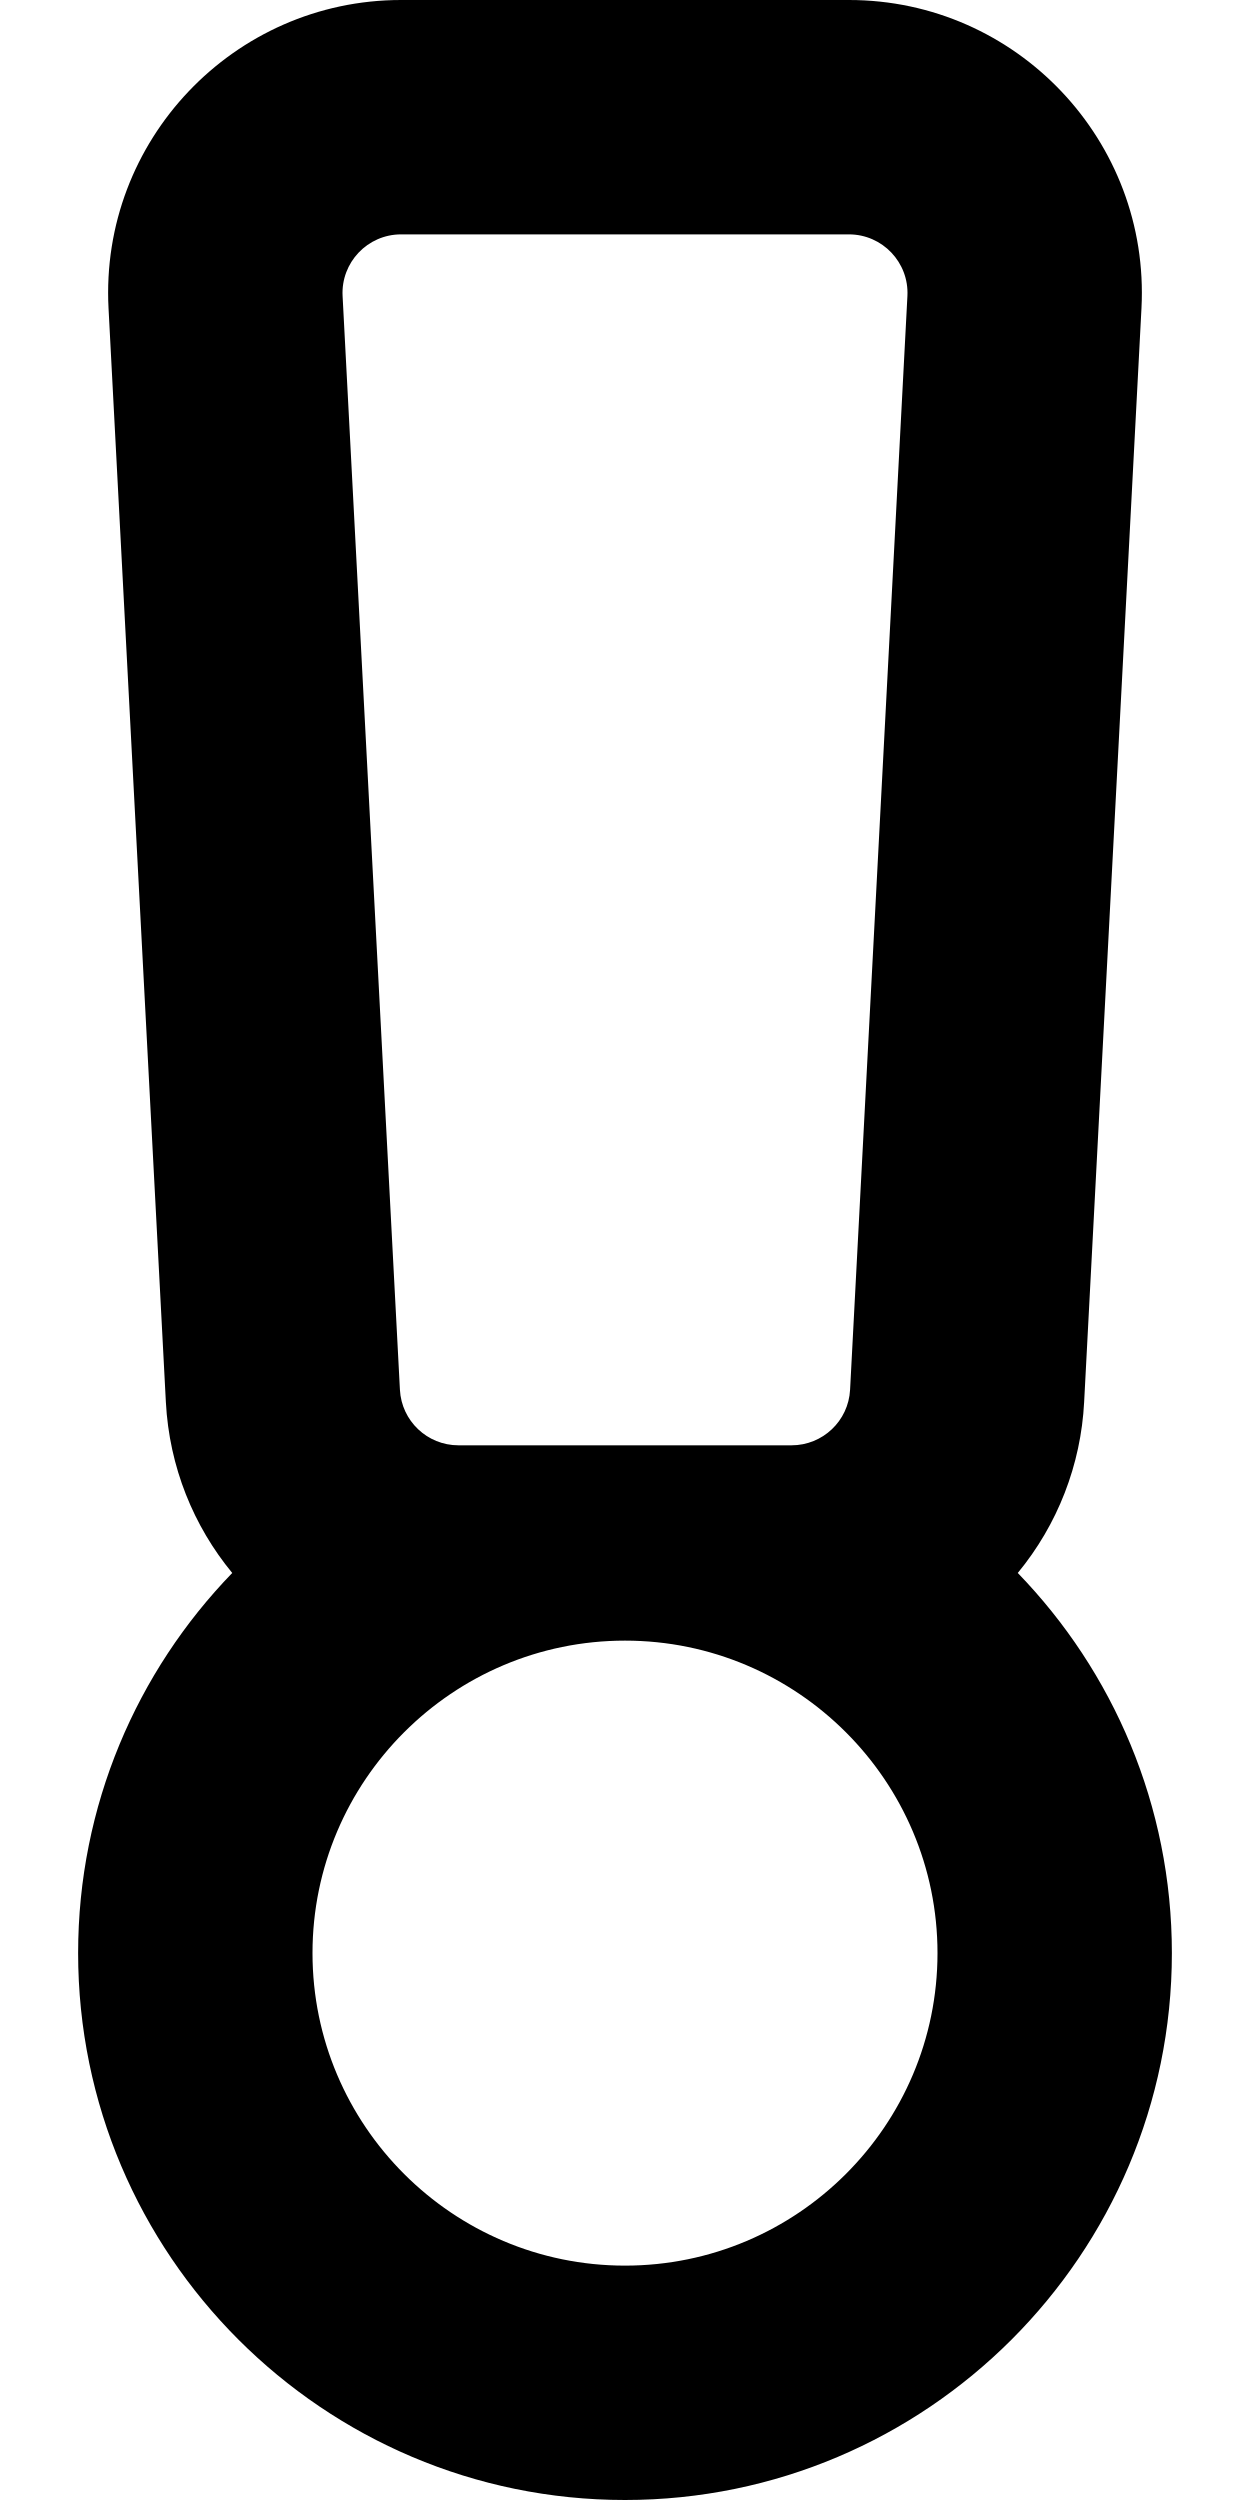
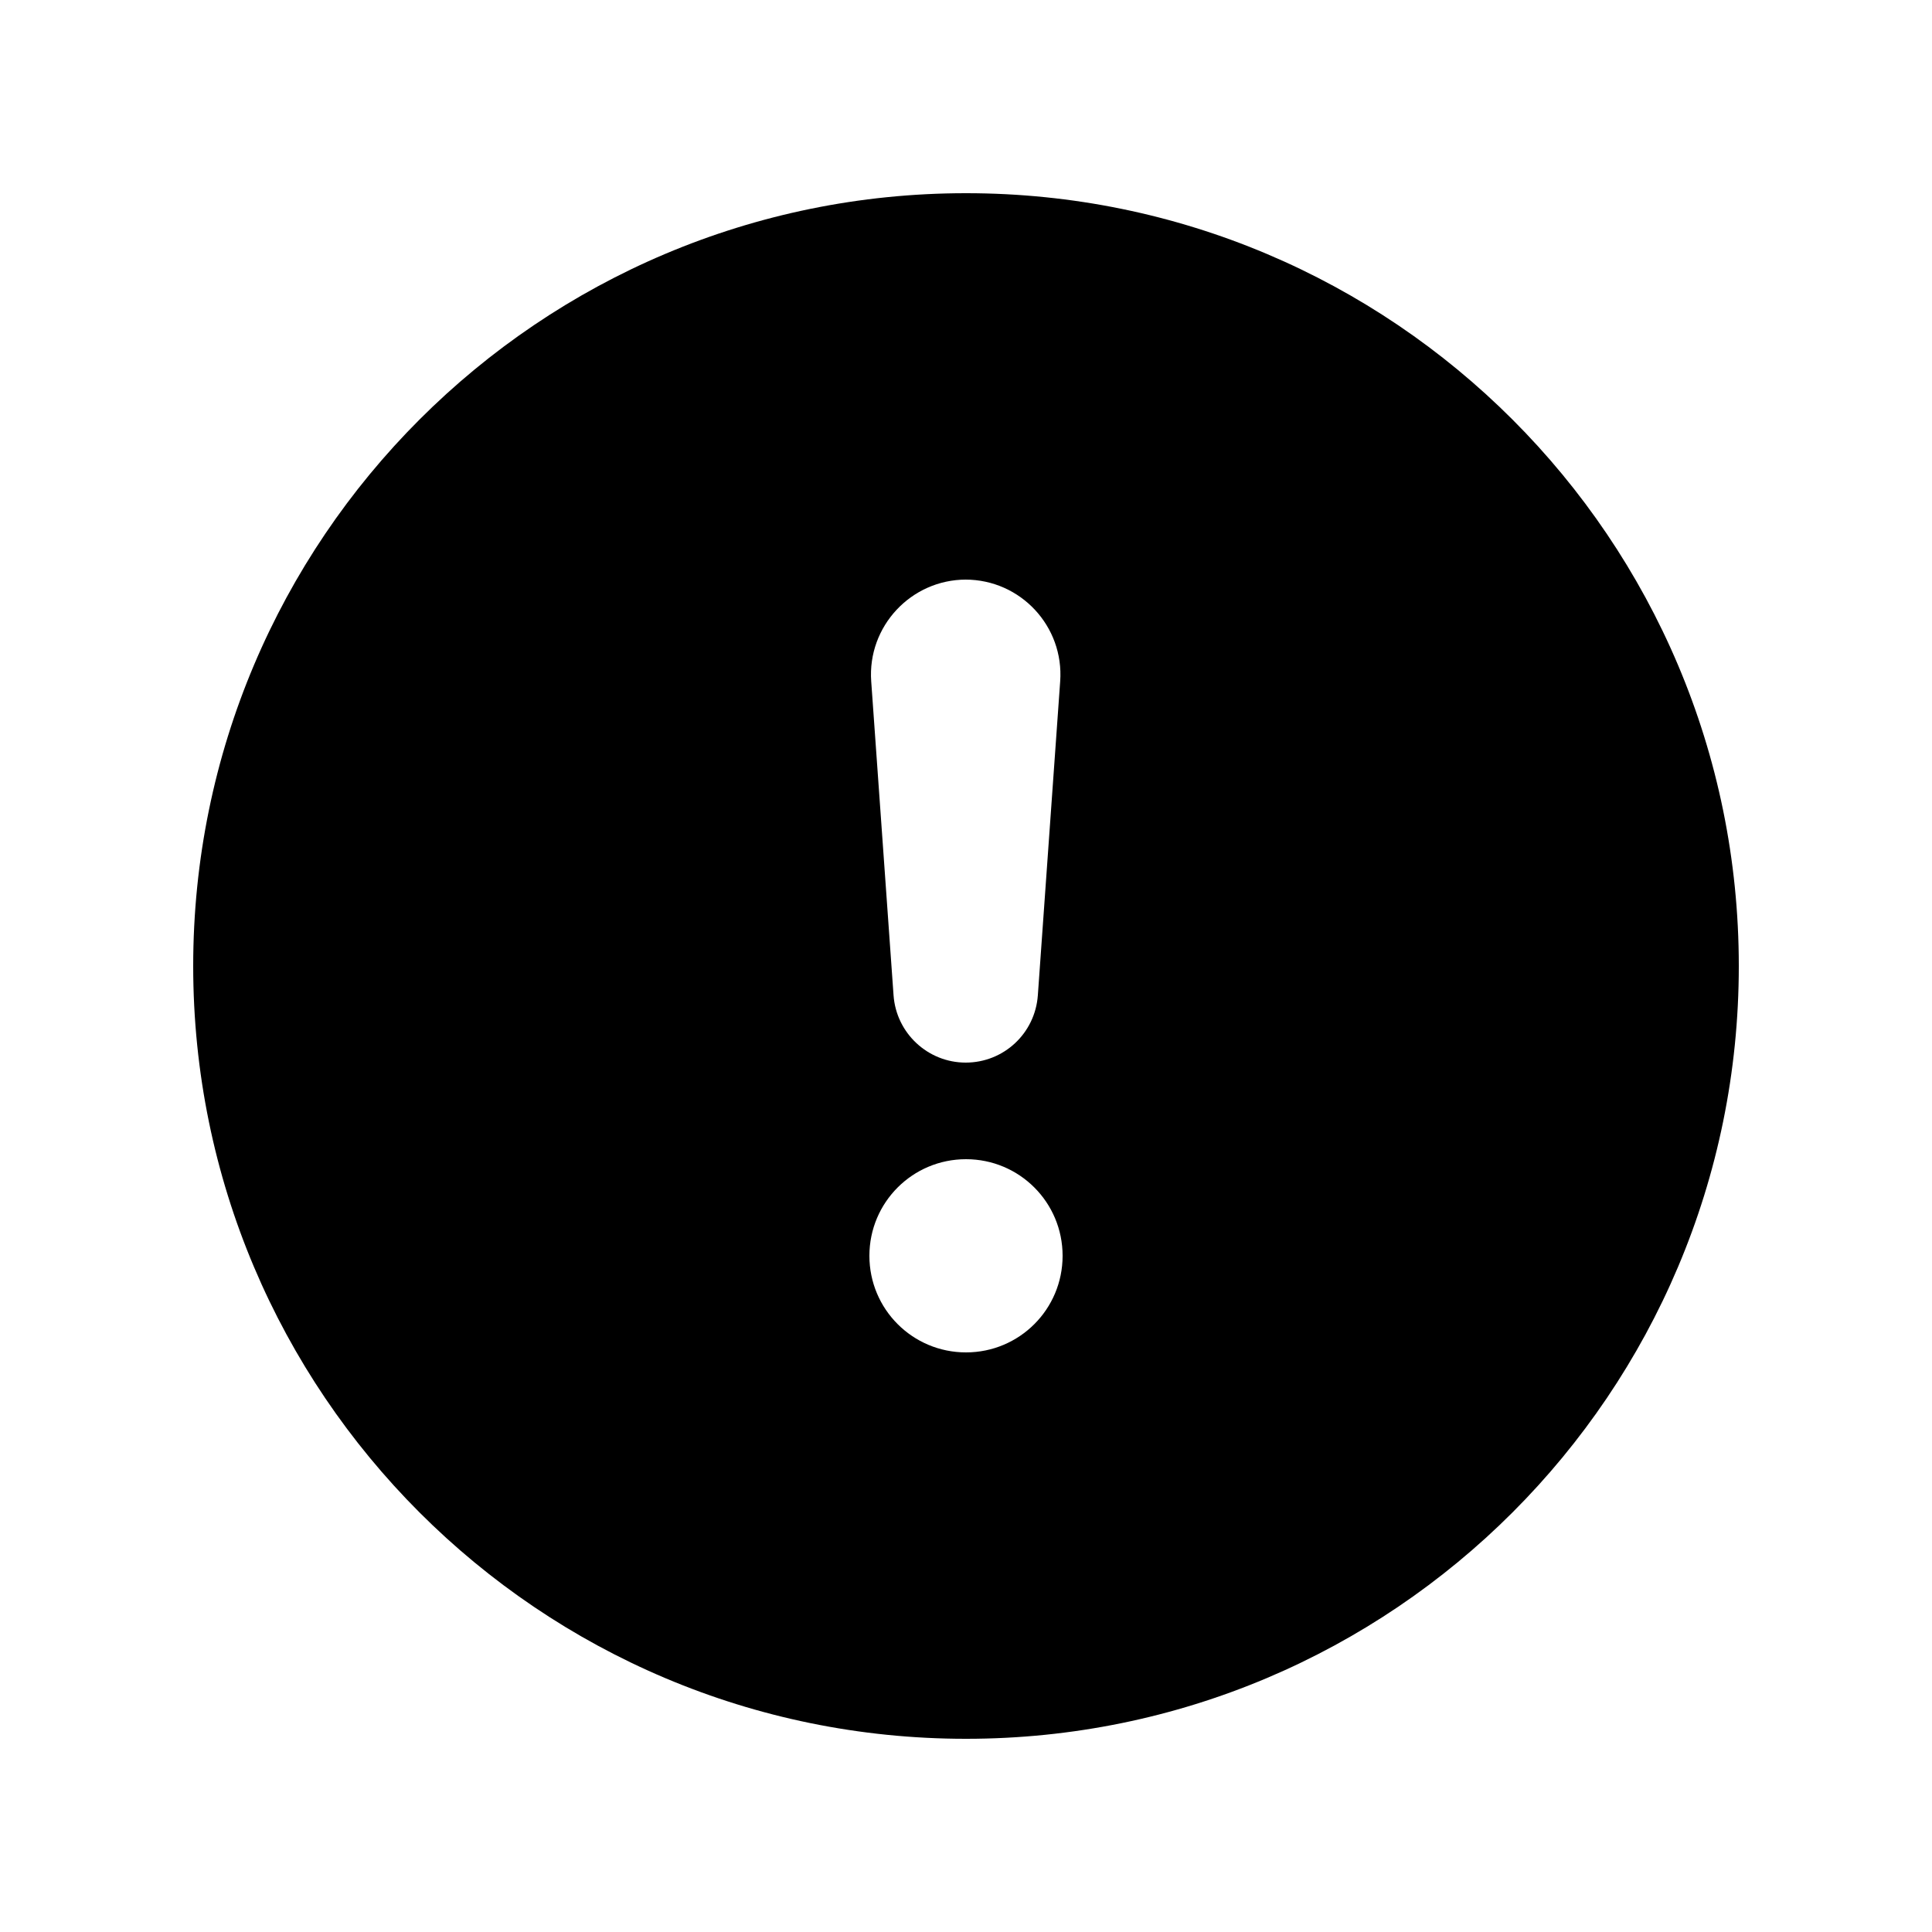
- <svg xmlns="http://www.w3.org/2000/svg" viewBox="0 0 256 512">
-   <path d="M173.854 48c6.874 0 12.343 5.763 11.984 12.628l-11.742 224c-.334 6.375-5.6 11.372-11.984 11.372H93.888c-6.383 0-11.65-4.997-11.984-11.372l-11.742-224C69.802 53.763 75.271 48 82.146 48h91.708M128 336c35.29 0 64 28.71 64 64s-28.71 64-64 64-64-28.71-64-64 28.71-64 64-64M173.854 0H82.146C47.881 0 20.427 28.783 22.228 63.141l11.742 224c.698 13.309 5.689 25.414 13.592 35.001C28.035 342.31 16 369.777 16 400c0 61.757 50.243 112 112 112s112-50.243 112-112c0-30.223-12.035-57.69-31.561-77.858a59.78 59.78 0 0 0 13.592-35.001l11.742-224C235.566 28.922 208.259 0 173.854 0z" />
+ <svg xmlns="http://www.w3.org/2000/svg" viewBox="0 0 640 640">
+   <path d="M320 576C178.6 576 64 461.4 64 320C64 178.6 178.6 64 320 64C461.4 64 576 178.6 576 320C576 461.4 461.4 576 320 576zM320 384C302.3 384 288 398.3 288 416C288 433.7 302.3 448 320 448C337.7 448 352 433.7 352 416C352 398.3 337.7 384 320 384zM320 192C301.8 192 287.3 207.5 288.6 225.7L296 329.7C296.9 342.3 307.4 352 319.9 352C332.5 352 342.9 342.3 343.8 329.7L351.2 225.7C352.5 207.5 338.1 192 319.8 192z" />
</svg>
